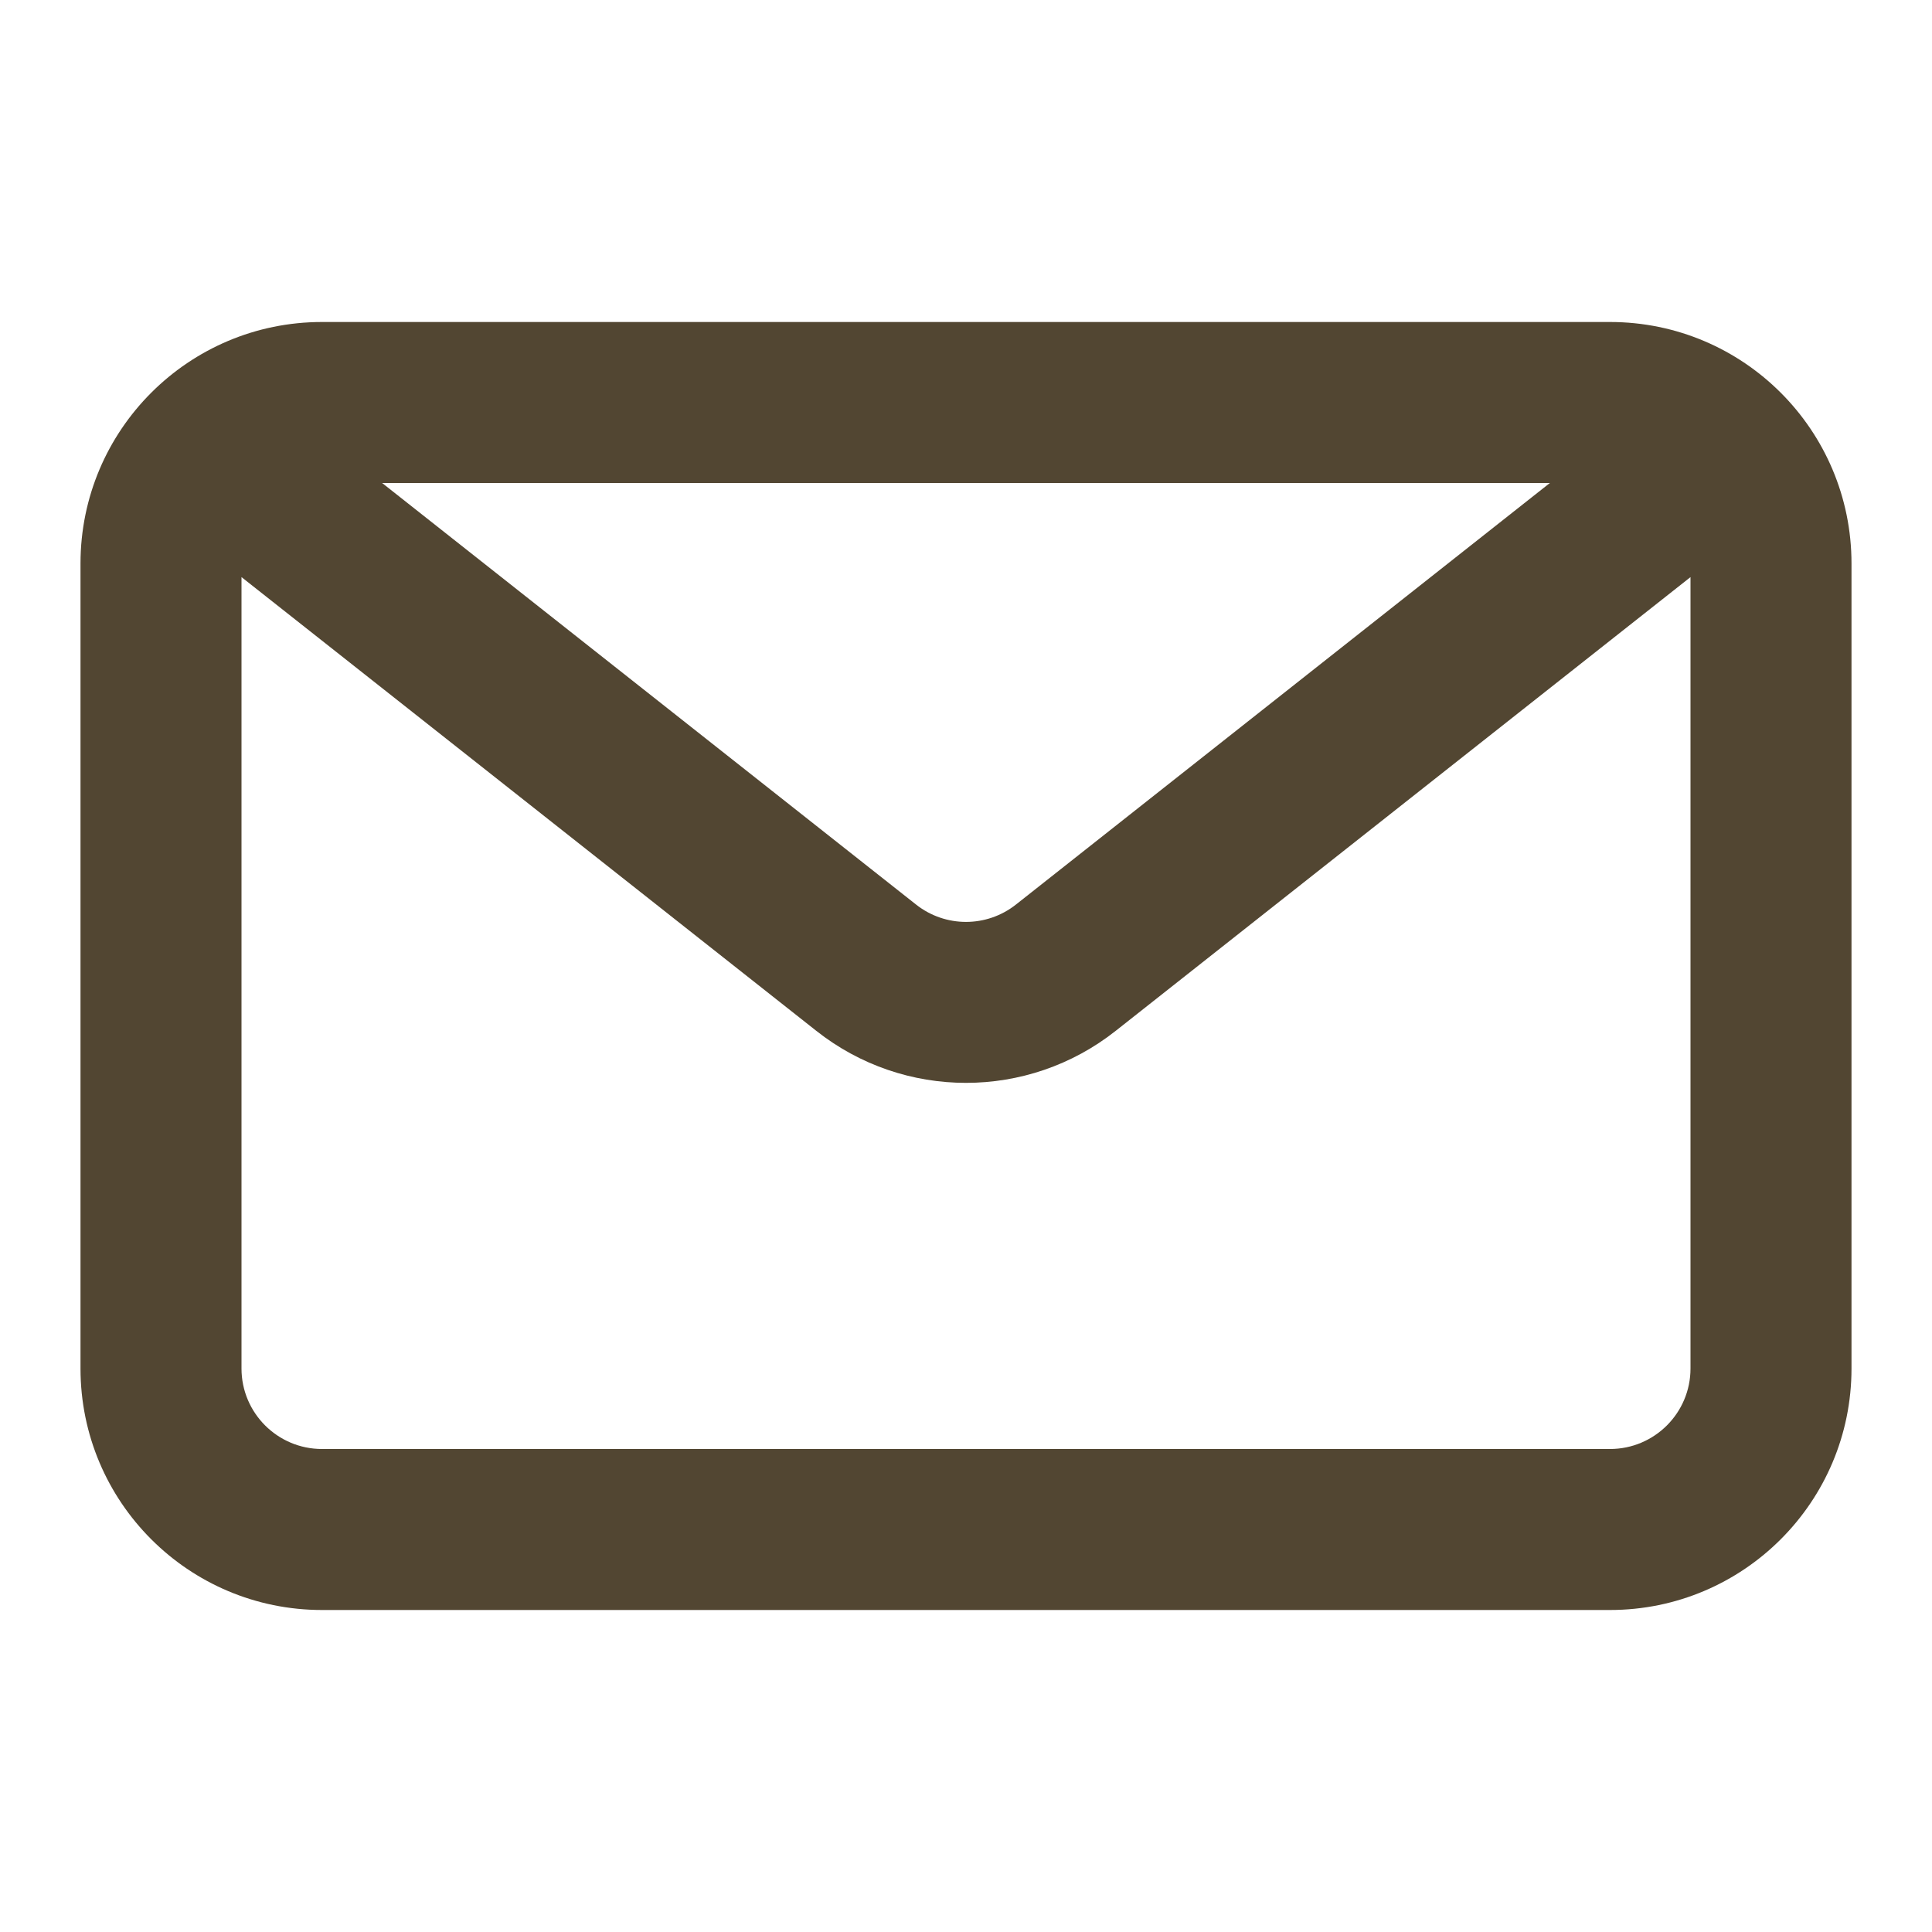
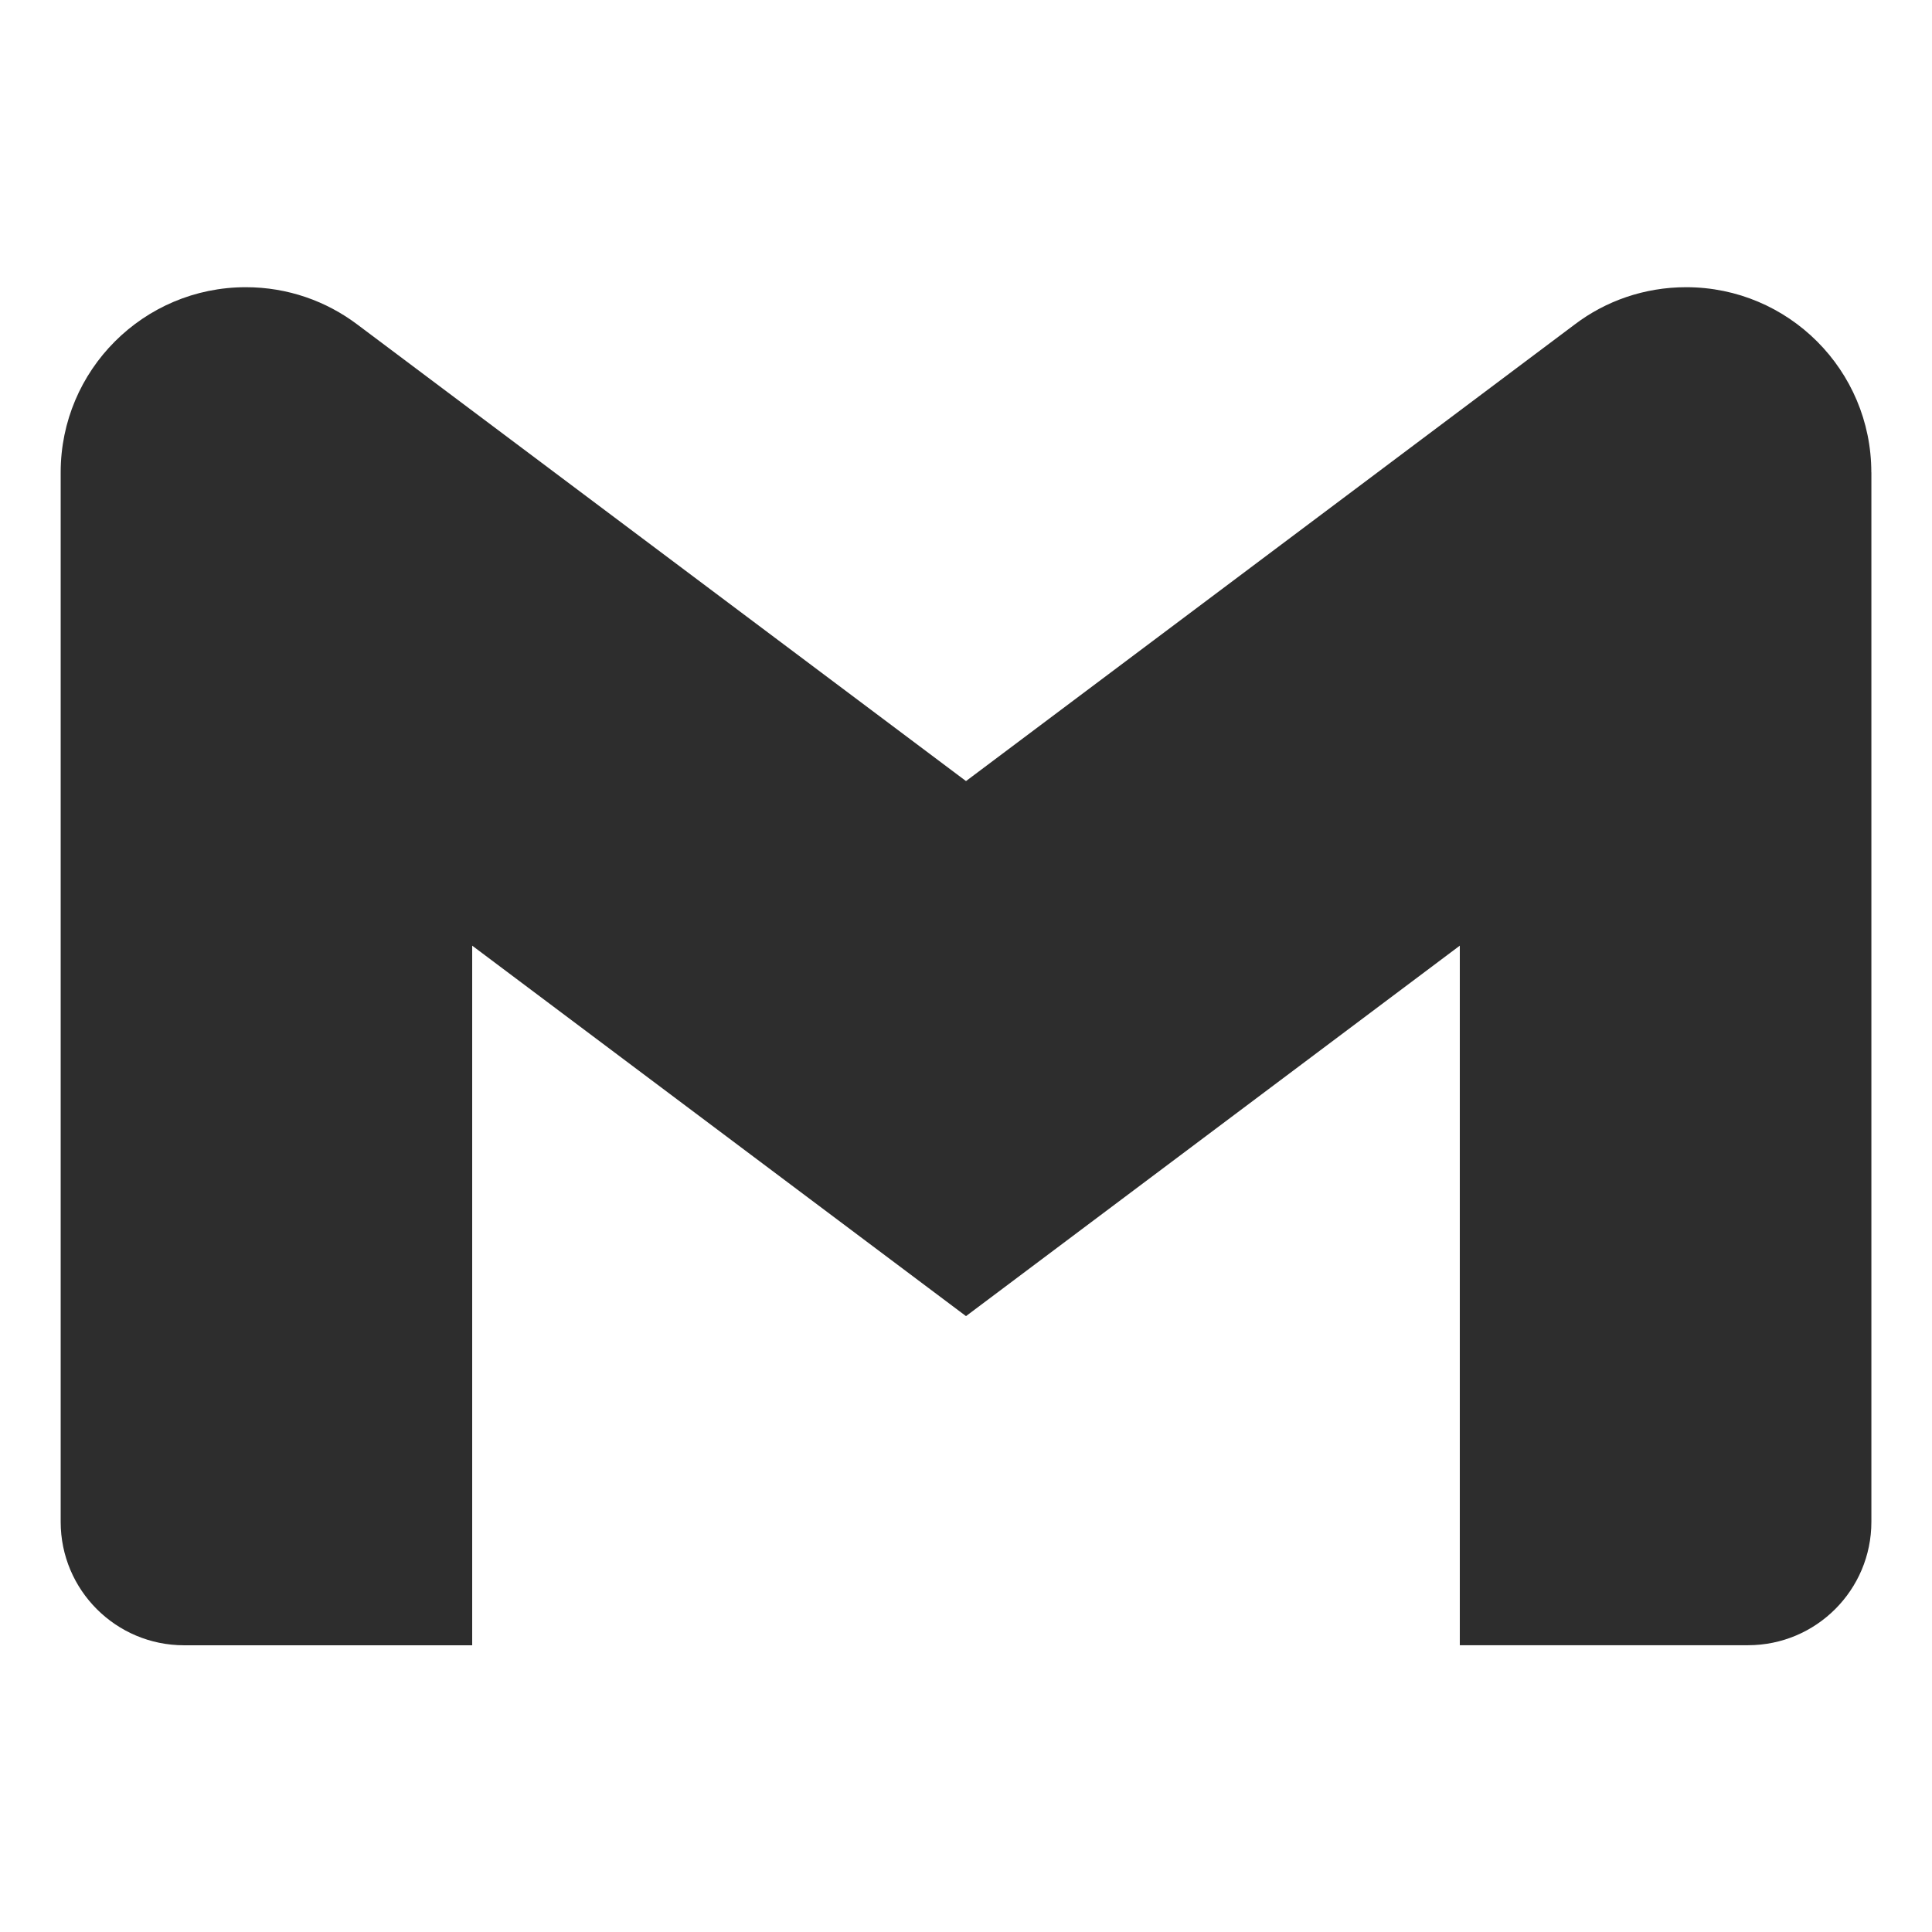
- <svg xmlns="http://www.w3.org/2000/svg" width="800px" height="800px" viewBox="0 0 24 24" fill="none">
-   <path fill-rule="evenodd" clip-rule="evenodd" d="M20 4C21.657 4 23 5.343 23 7V17C23 18.657 21.657 20 20 20H4C2.343 20 1 18.657 1 17V7C1 5.343 2.343 4 4 4H20ZM19.253 6H4.747L11.38 11.237C11.744 11.524 12.256 11.524 12.62 11.237L19.253 6ZM3 7.169V17C3 17.552 3.448 18 4 18H20C20.552 18 21 17.552 21 17V7.169L13.859 12.806C12.769 13.667 11.231 13.667 10.141 12.806L3 7.169Z" fill="#524632" />
+ <svg xmlns="http://www.w3.org/2000/svg" fill="#2d2d2d" viewBox="0 0 32 32" version="1.1">
+   <g id="SVGRepo_bgCarrier" stroke-width="0" />
+   <g id="SVGRepo_tracerCarrier" stroke-linecap="round" stroke-linejoin="round" />
+   <g id="SVGRepo_iconCarrier">
+     <path d="M30.996 7.824v17.381c0 0 0 0 0 0.001 0 1.129-0.915 2.044-2.044 2.044-0 0-0 0-0.001 0h-4.772v-11.587l-8.179 6.136-8.179-6.136v11.588h-4.772c0 0 0 0-0 0-1.129 0-2.044-0.915-2.044-2.044 0-0 0-0.001 0-0.001v0-17.381c0-0 0-0.001 0-0.001 0-1.694 1.373-3.067 3.067-3.067 0.694 0 1.334 0.231 1.848 0.619l-0.008-0.006 10.088 7.567 10.088-7.567c0.506-0.383 1.146-0.613 1.84-0.613 1.694 0 3.067 1.373 3.067 3.067v0z" />
+   </g>
</svg>
